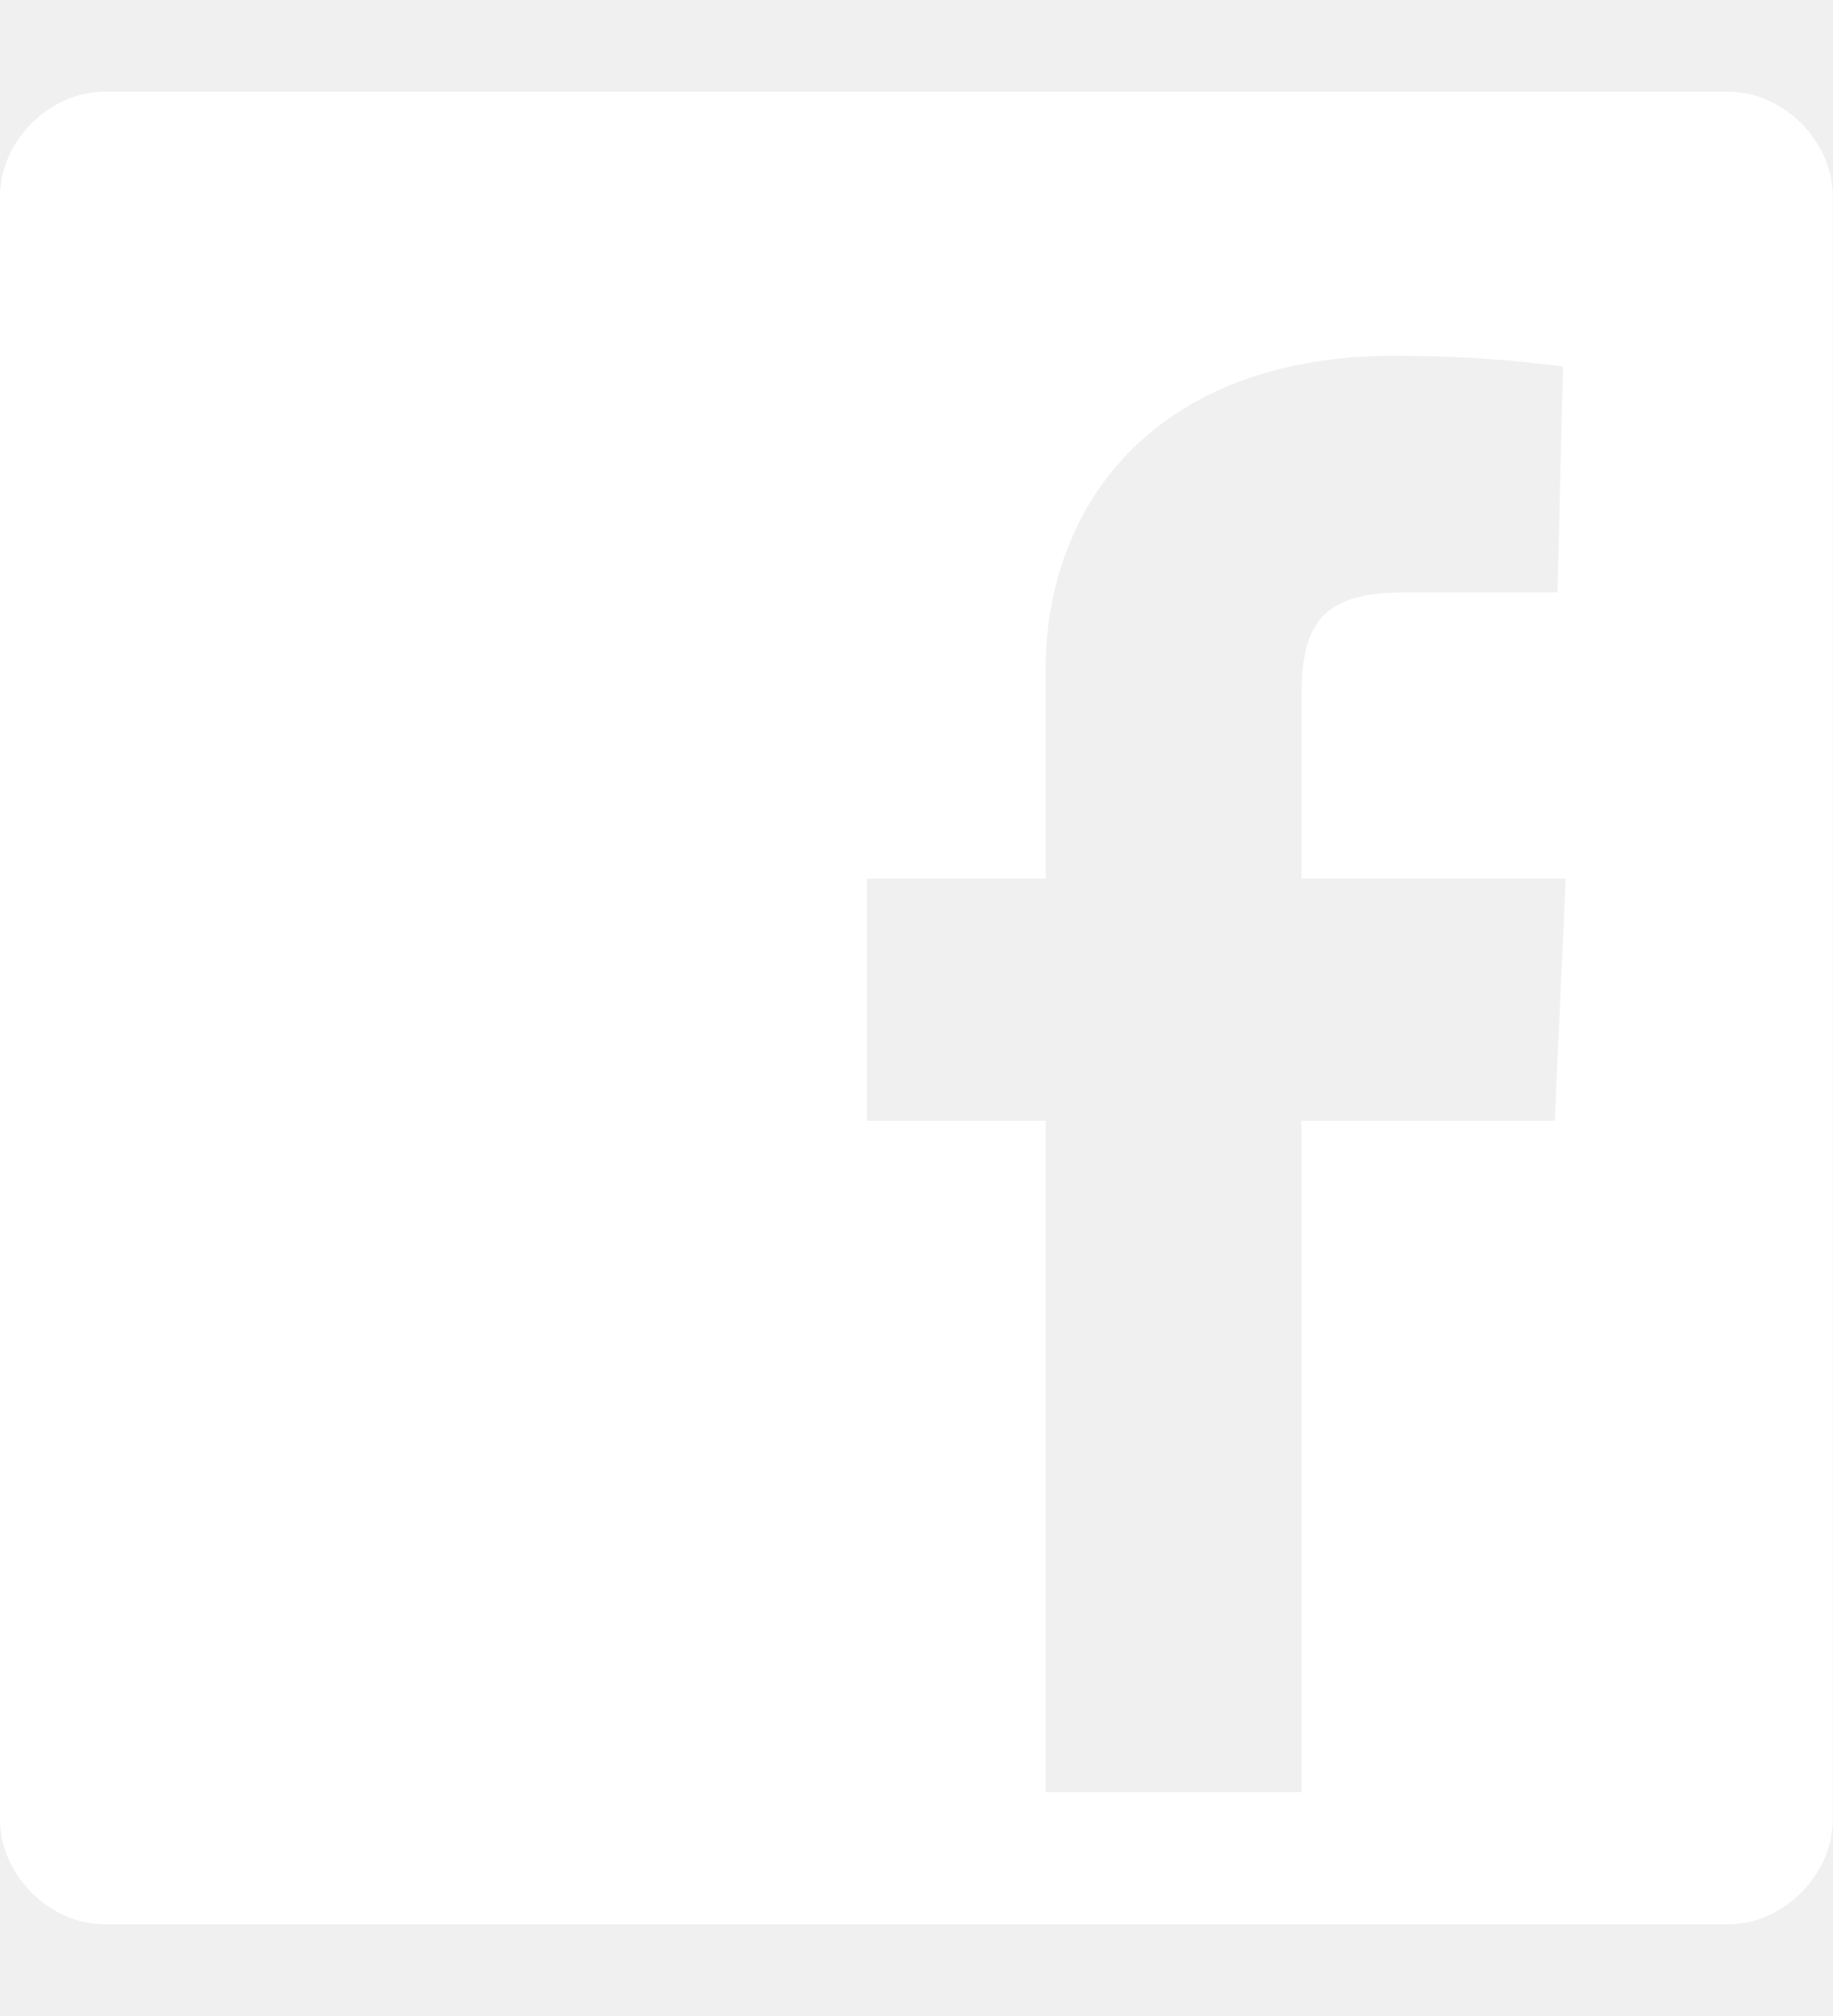
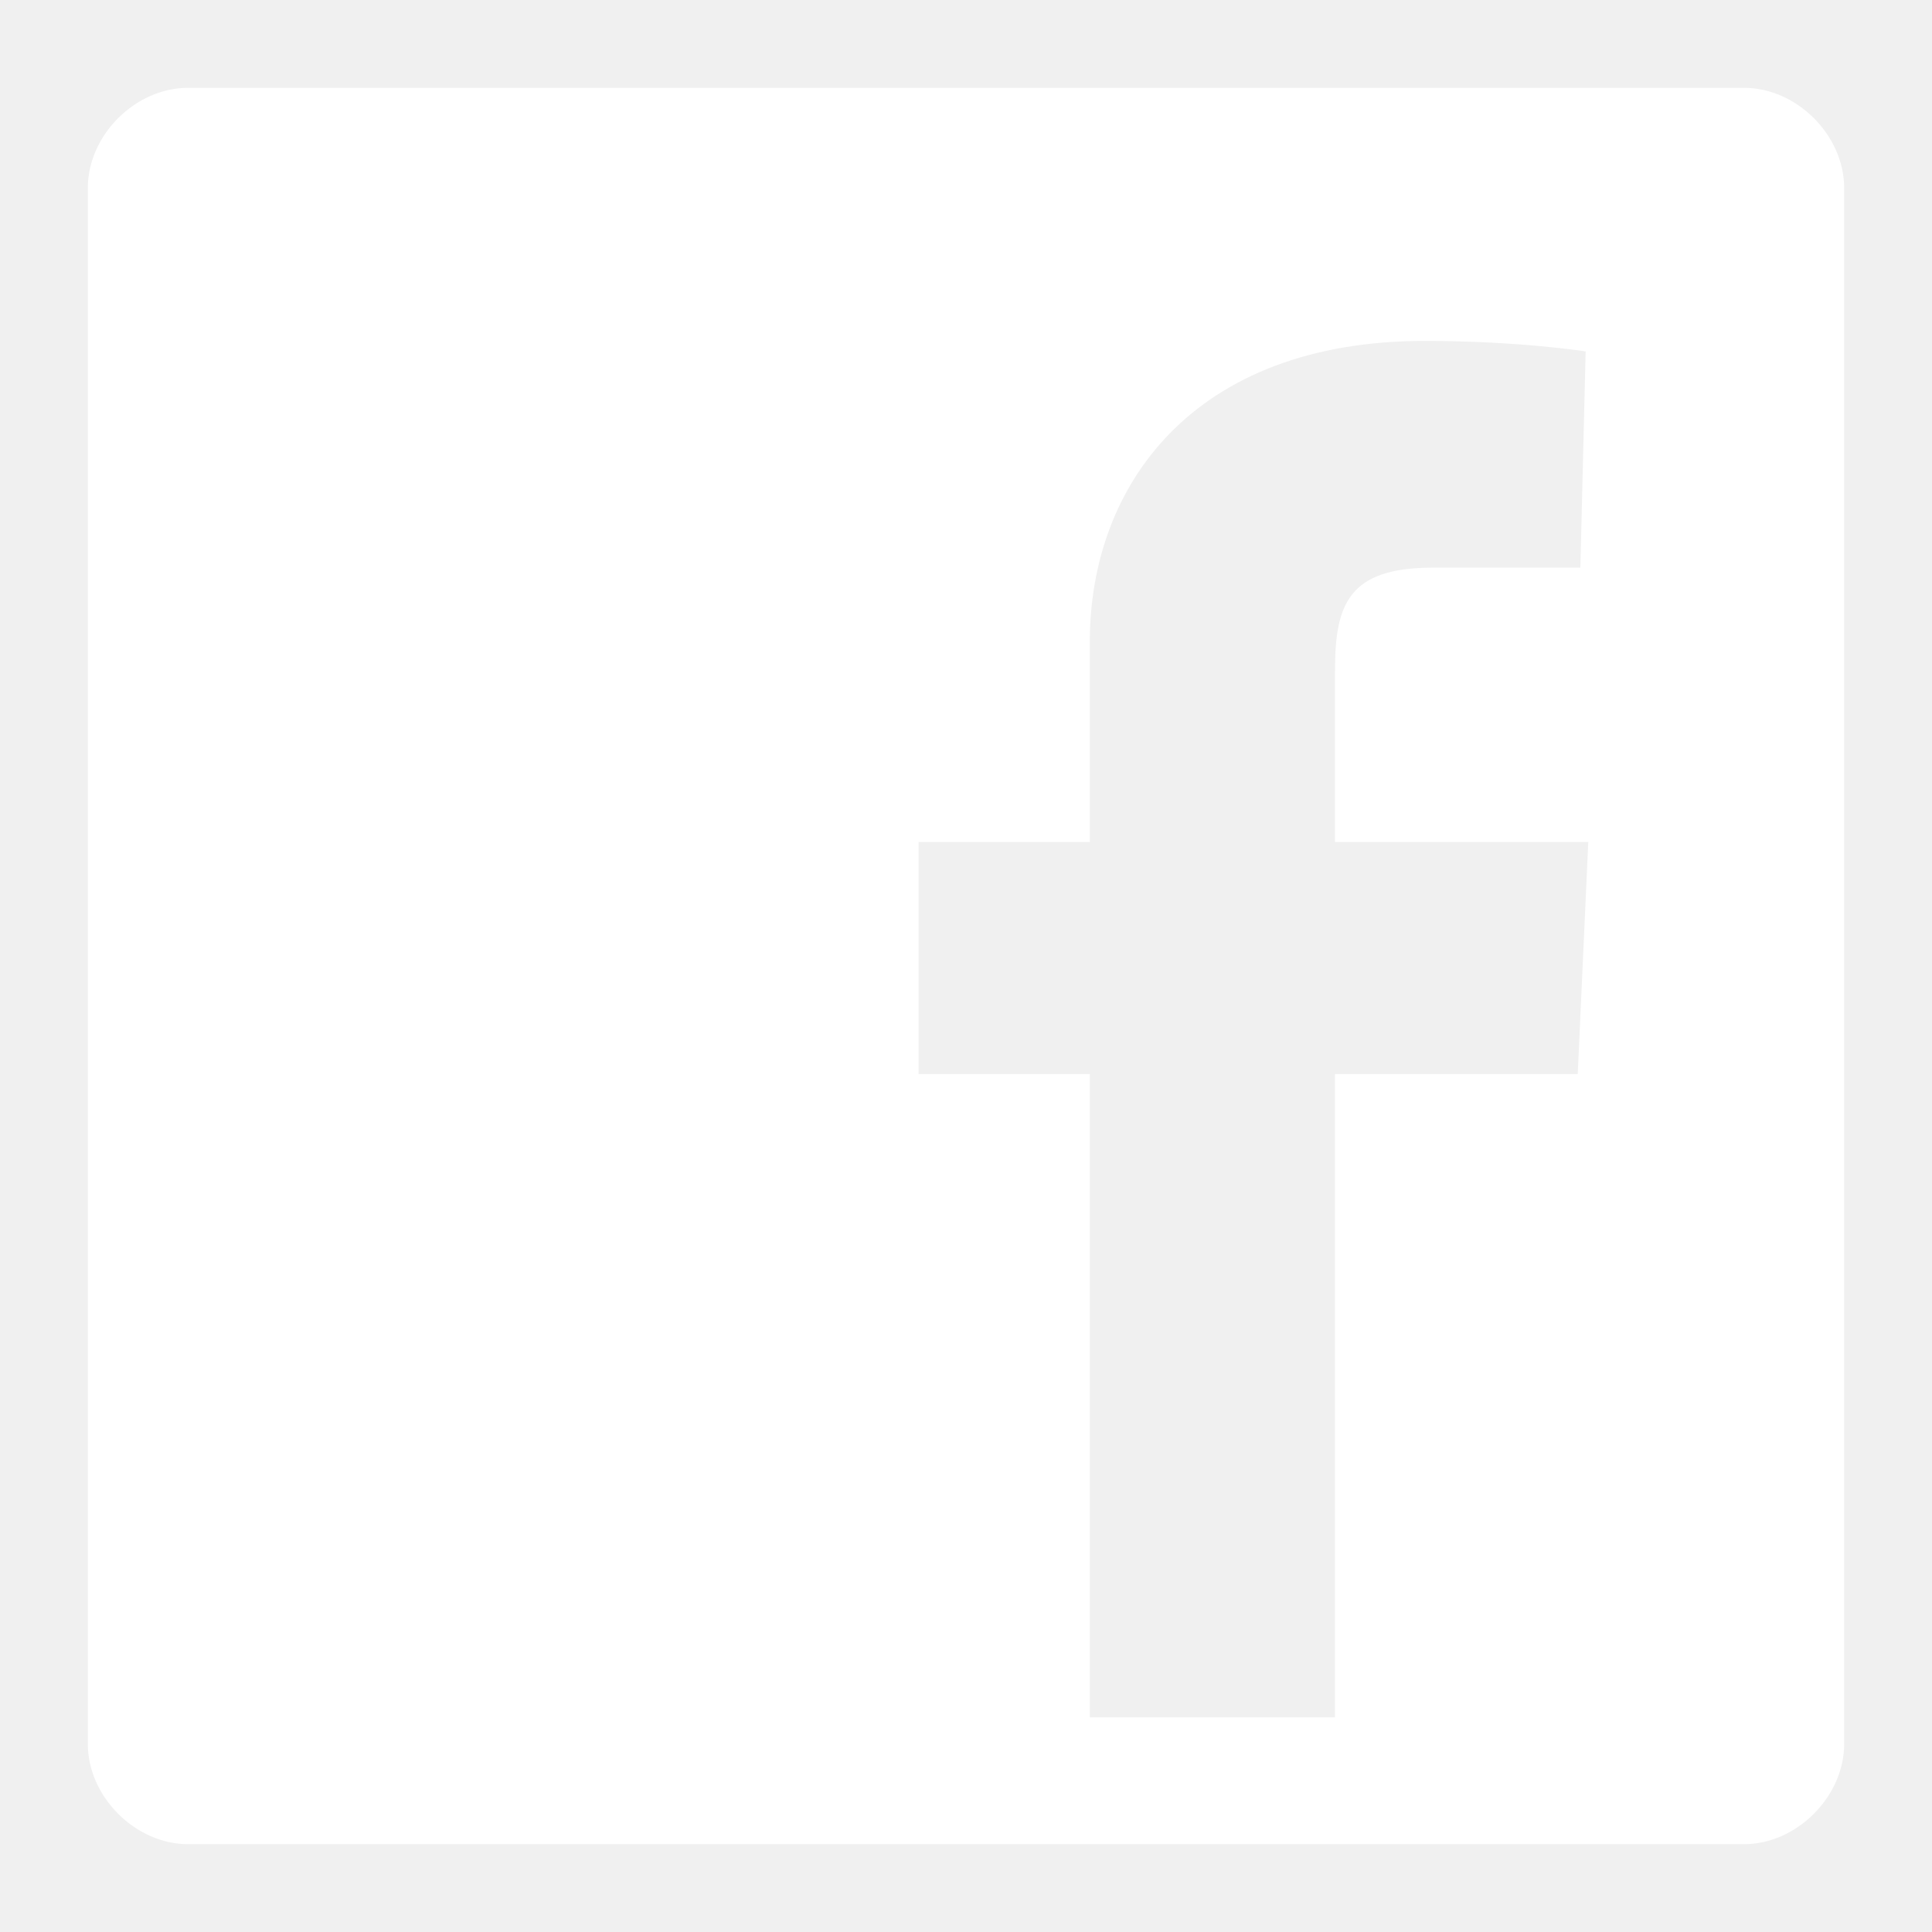
- <svg xmlns="http://www.w3.org/2000/svg" width="10" height="11" viewBox="0 0 10 11" fill="none">
+ <svg xmlns="http://www.w3.org/2000/svg" width="25" height="25" viewBox="0 0 10 11" fill="none">
  <path d="M0.571 0.5H9.429C9.73 0.5 10 0.77 10 1.071V9.929C10 10.229 9.73 10.5 9.429 10.5H0.571C0.27 10.5 0 10.229 0 9.929V1.071C0 0.77 0.27 0.5 0.571 0.5ZM7.101 6.115H8.483L8.543 4.794H7.101V3.818C7.101 3.443 7.176 3.232 7.657 3.232H8.498L8.528 2.001C8.528 2.001 8.153 1.941 7.612 1.941C6.291 1.941 5.705 2.767 5.705 3.653V4.794H4.73V6.115H5.705V9.778H7.101V6.115Z" fill="white" />
</svg>
